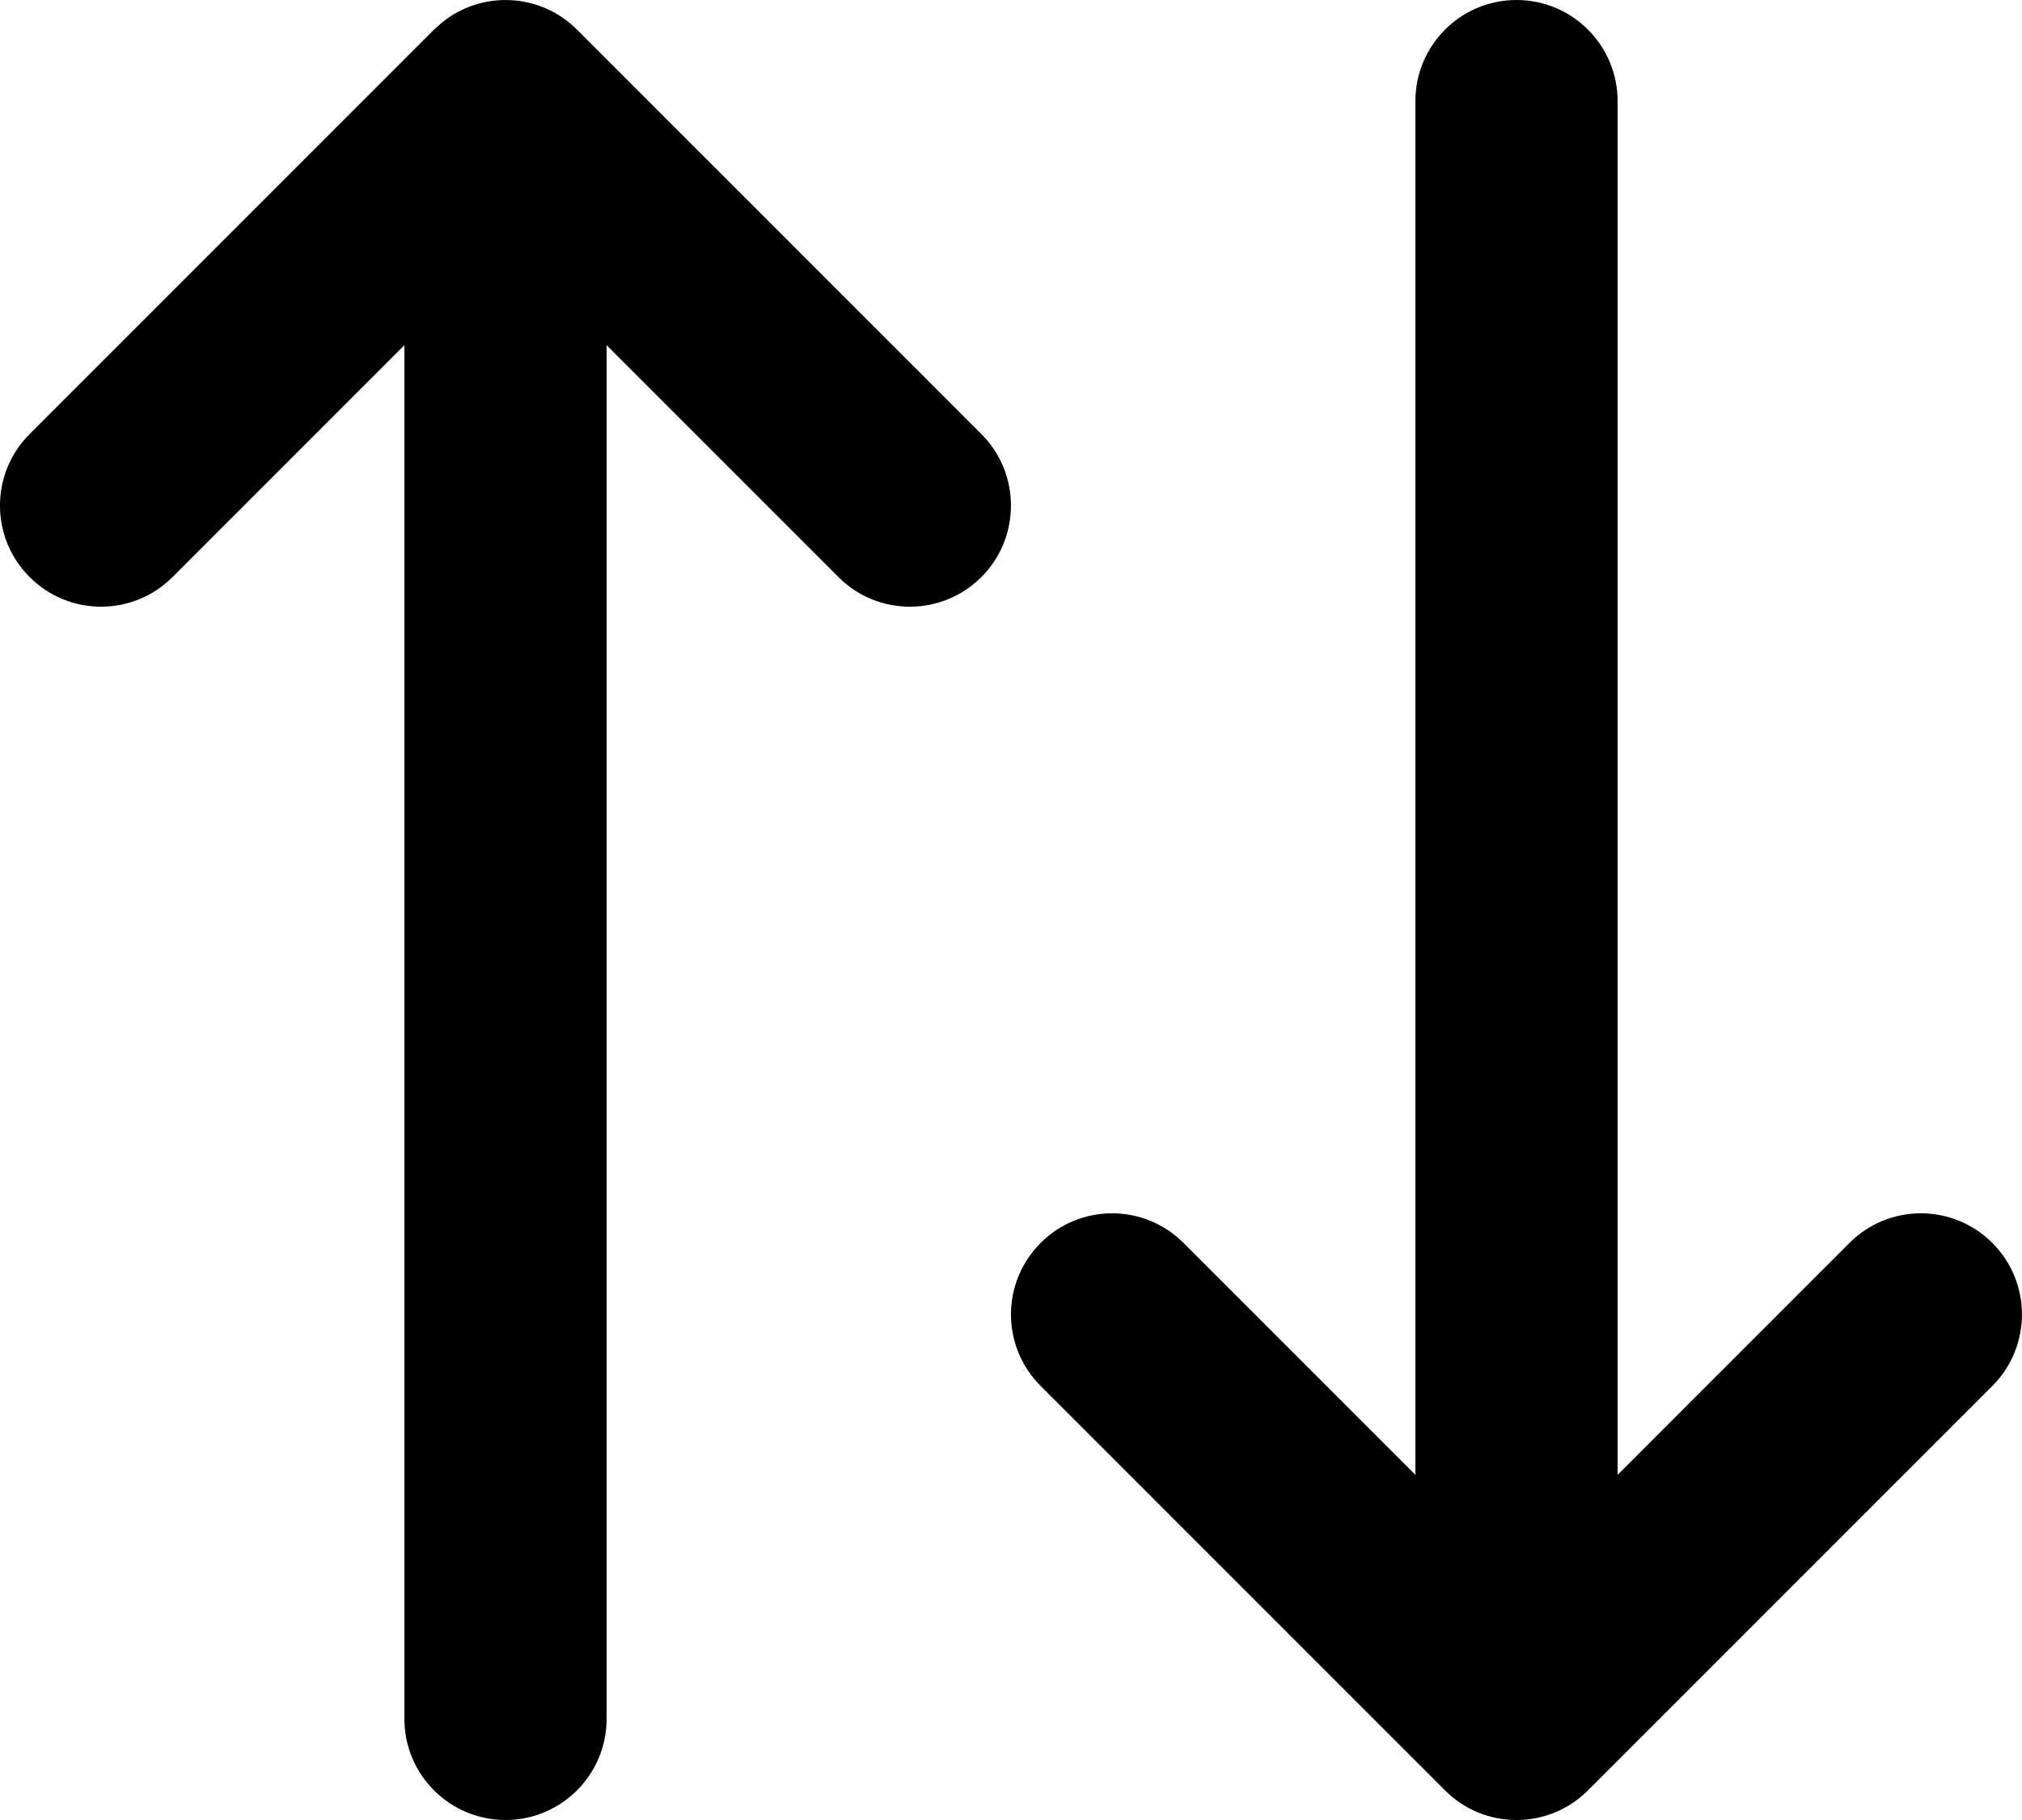
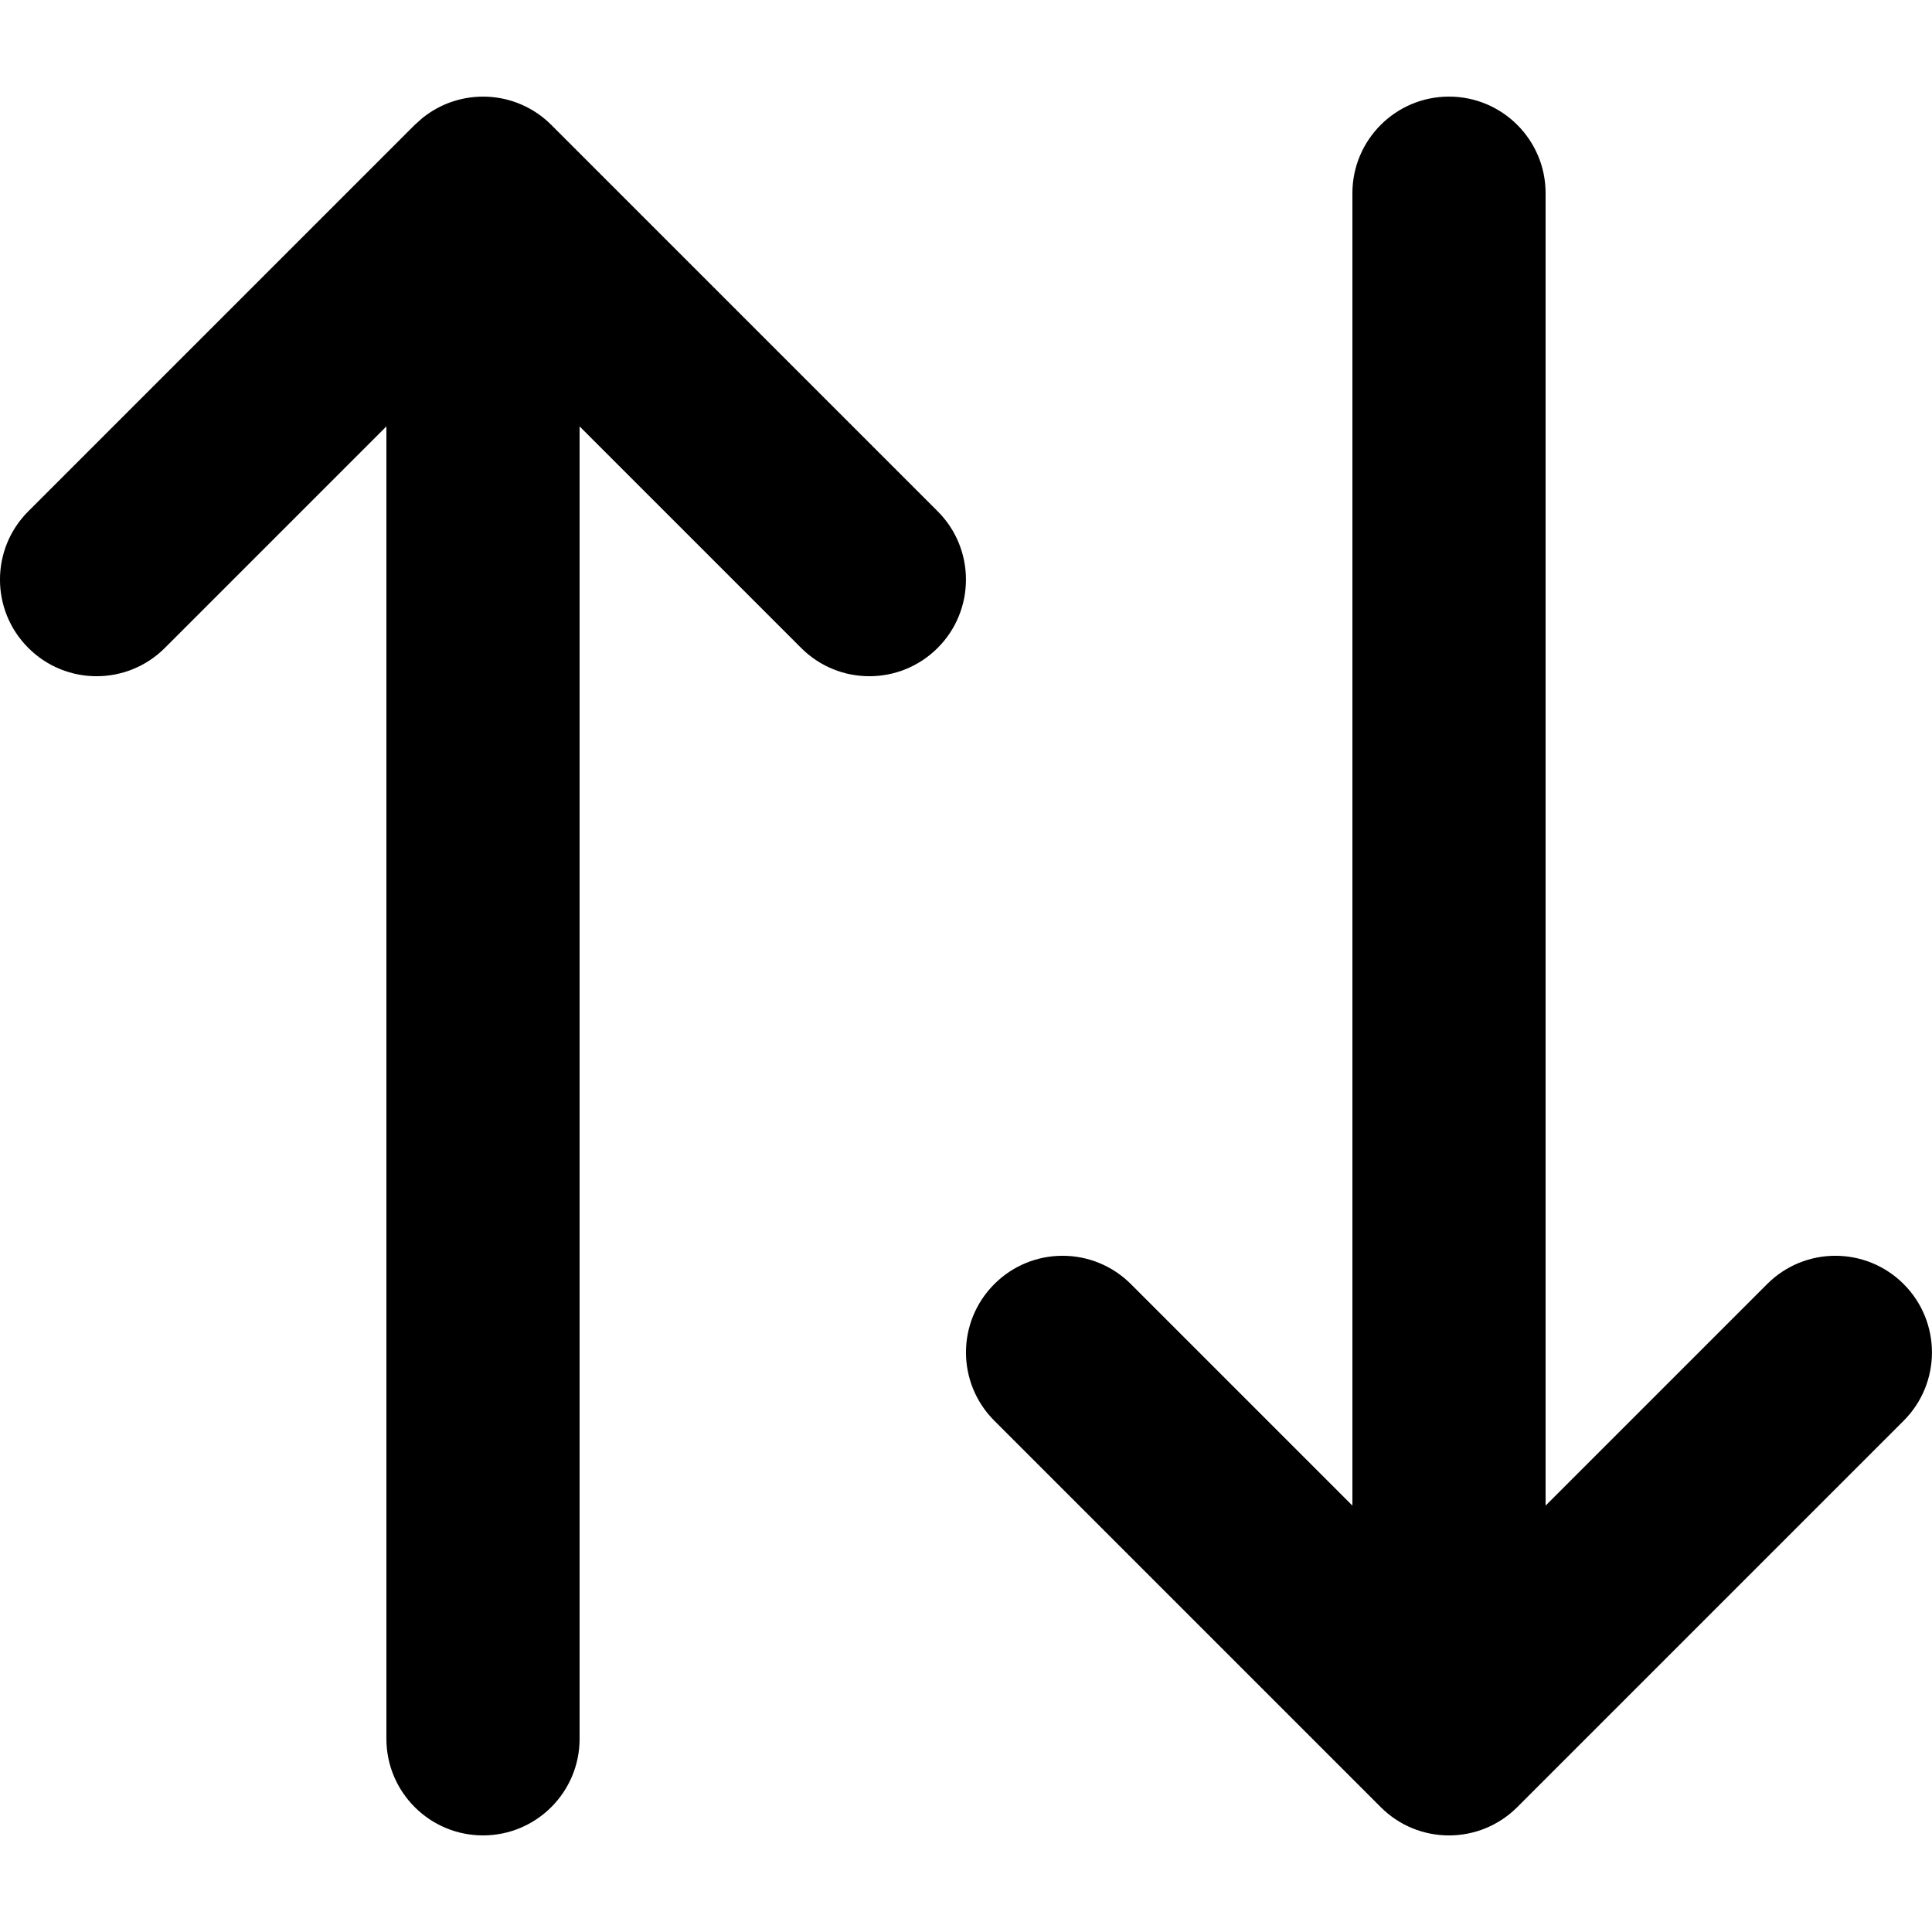
- <svg xmlns="http://www.w3.org/2000/svg" preserveAspectRatio="none" width="100%" height="100%" overflow="visible" viewBox="0 0 20 18" fill="none">
-   <path id="fill" d="M4.369 0.225C4.762 -0.096 5.341 -0.073 5.707 0.293L9.707 4.293C10.097 4.683 10.097 5.317 9.707 5.707C9.316 6.098 8.683 6.098 8.293 5.707L6 3.414V17C6 17.552 5.552 18 5 18C4.448 18 4 17.552 4 17V3.414L1.707 5.707C1.316 6.098 0.683 6.098 0.293 5.707C-0.098 5.317 -0.098 4.683 0.293 4.293L4.293 0.293L4.369 0.225ZM15 0C15.552 4.08113e-05 16 0.448 16 1V14.586L18.293 12.293C18.683 11.902 19.316 11.902 19.707 12.293C20.097 12.684 20.097 13.316 19.707 13.707L15.707 17.707C15.316 18.098 14.683 18.098 14.293 17.707L10.293 13.707C9.902 13.316 9.902 12.684 10.293 12.293C10.683 11.902 11.316 11.902 11.707 12.293L14 14.586V1C14 0.448 14.448 0 15 0Z" fill="currentColor" />
+ <svg xmlns="http://www.w3.org/2000/svg" width="24" height="24" viewBox="0 0 20 18" fill="none">
+   <path d="M4.369 0.225C4.762 -0.096 5.341 -0.073 5.707 0.293L9.707 4.293C10.097 4.683 10.097 5.317 9.707 5.707C9.316 6.098 8.683 6.098 8.293 5.707L6 3.414V17C6 17.552 5.552 18 5 18C4.448 18 4 17.552 4 17V3.414L1.707 5.707C1.316 6.098 0.683 6.098 0.293 5.707C-0.098 5.317 -0.098 4.683 0.293 4.293L4.293 0.293L4.369 0.225ZM15 0C15.552 4.08113e-05 16 0.448 16 1V14.586L18.293 12.293C18.683 11.902 19.316 11.902 19.707 12.293C20.097 12.684 20.097 13.316 19.707 13.707L15.707 17.707C15.316 18.098 14.683 18.098 14.293 17.707L10.293 13.707C9.902 13.316 9.902 12.684 10.293 12.293C10.683 11.902 11.316 11.902 11.707 12.293L14 14.586V1C14 0.448 14.448 0 15 0Z" fill="black" />
</svg>
